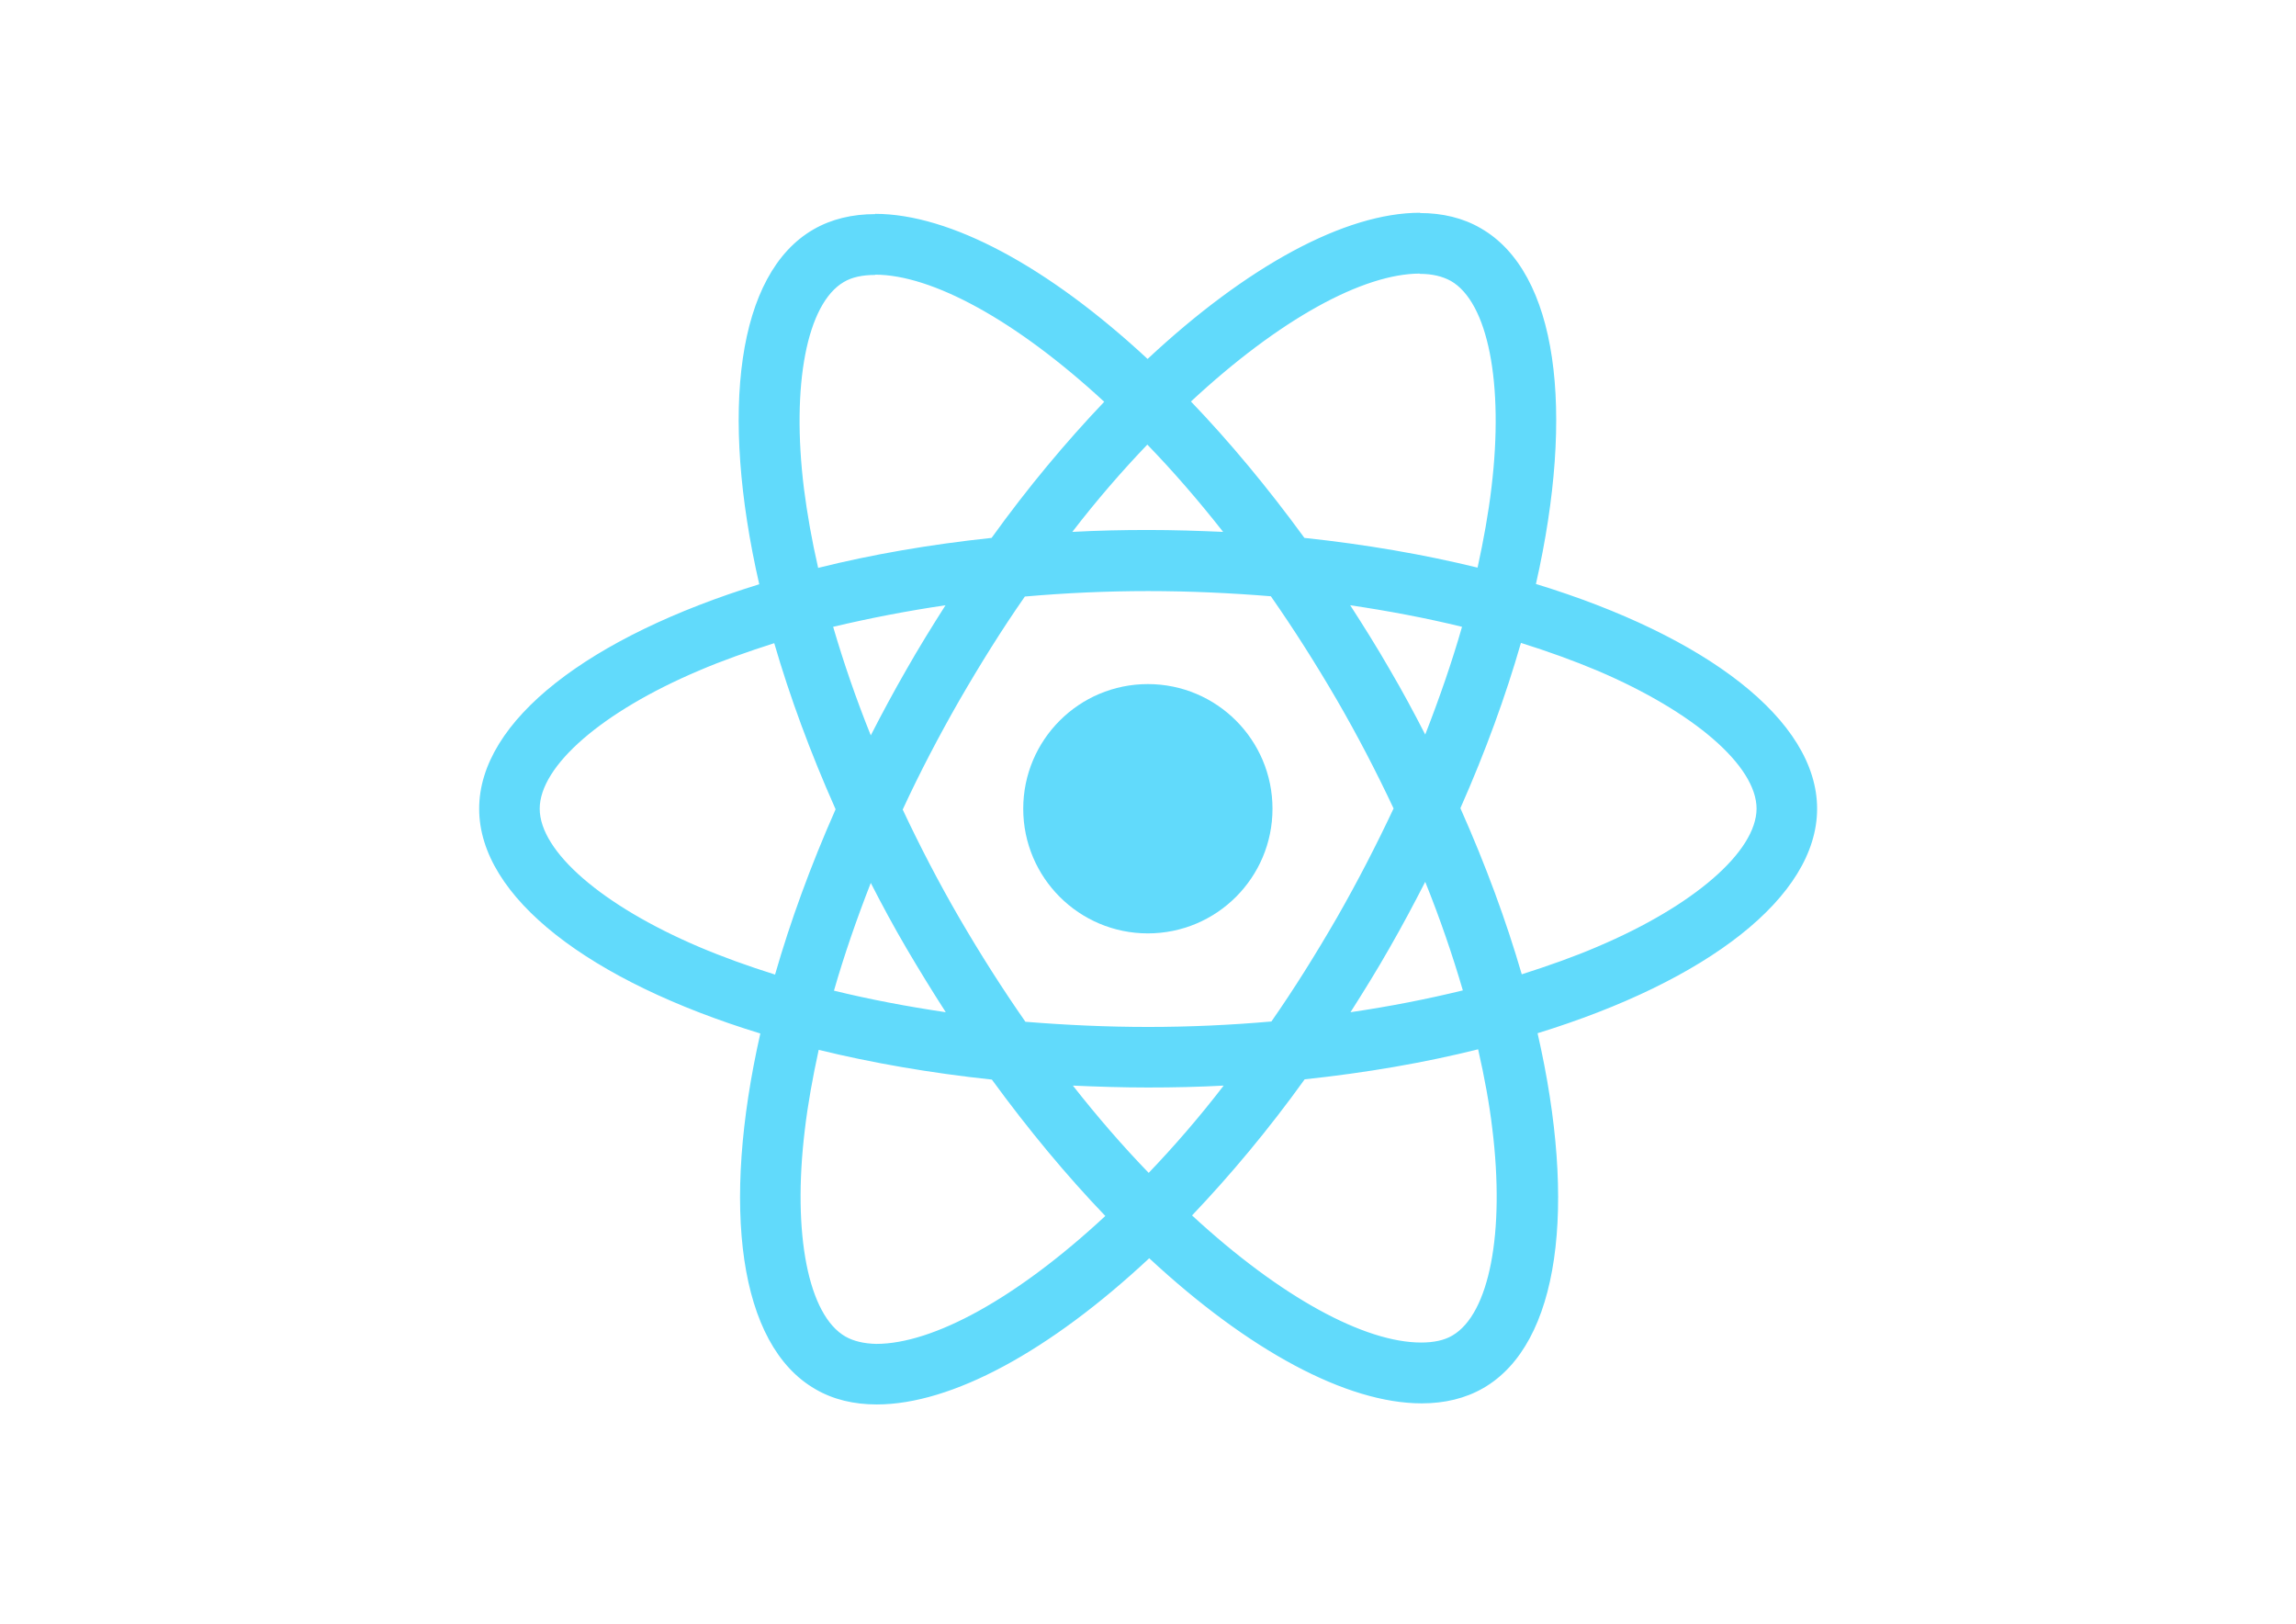
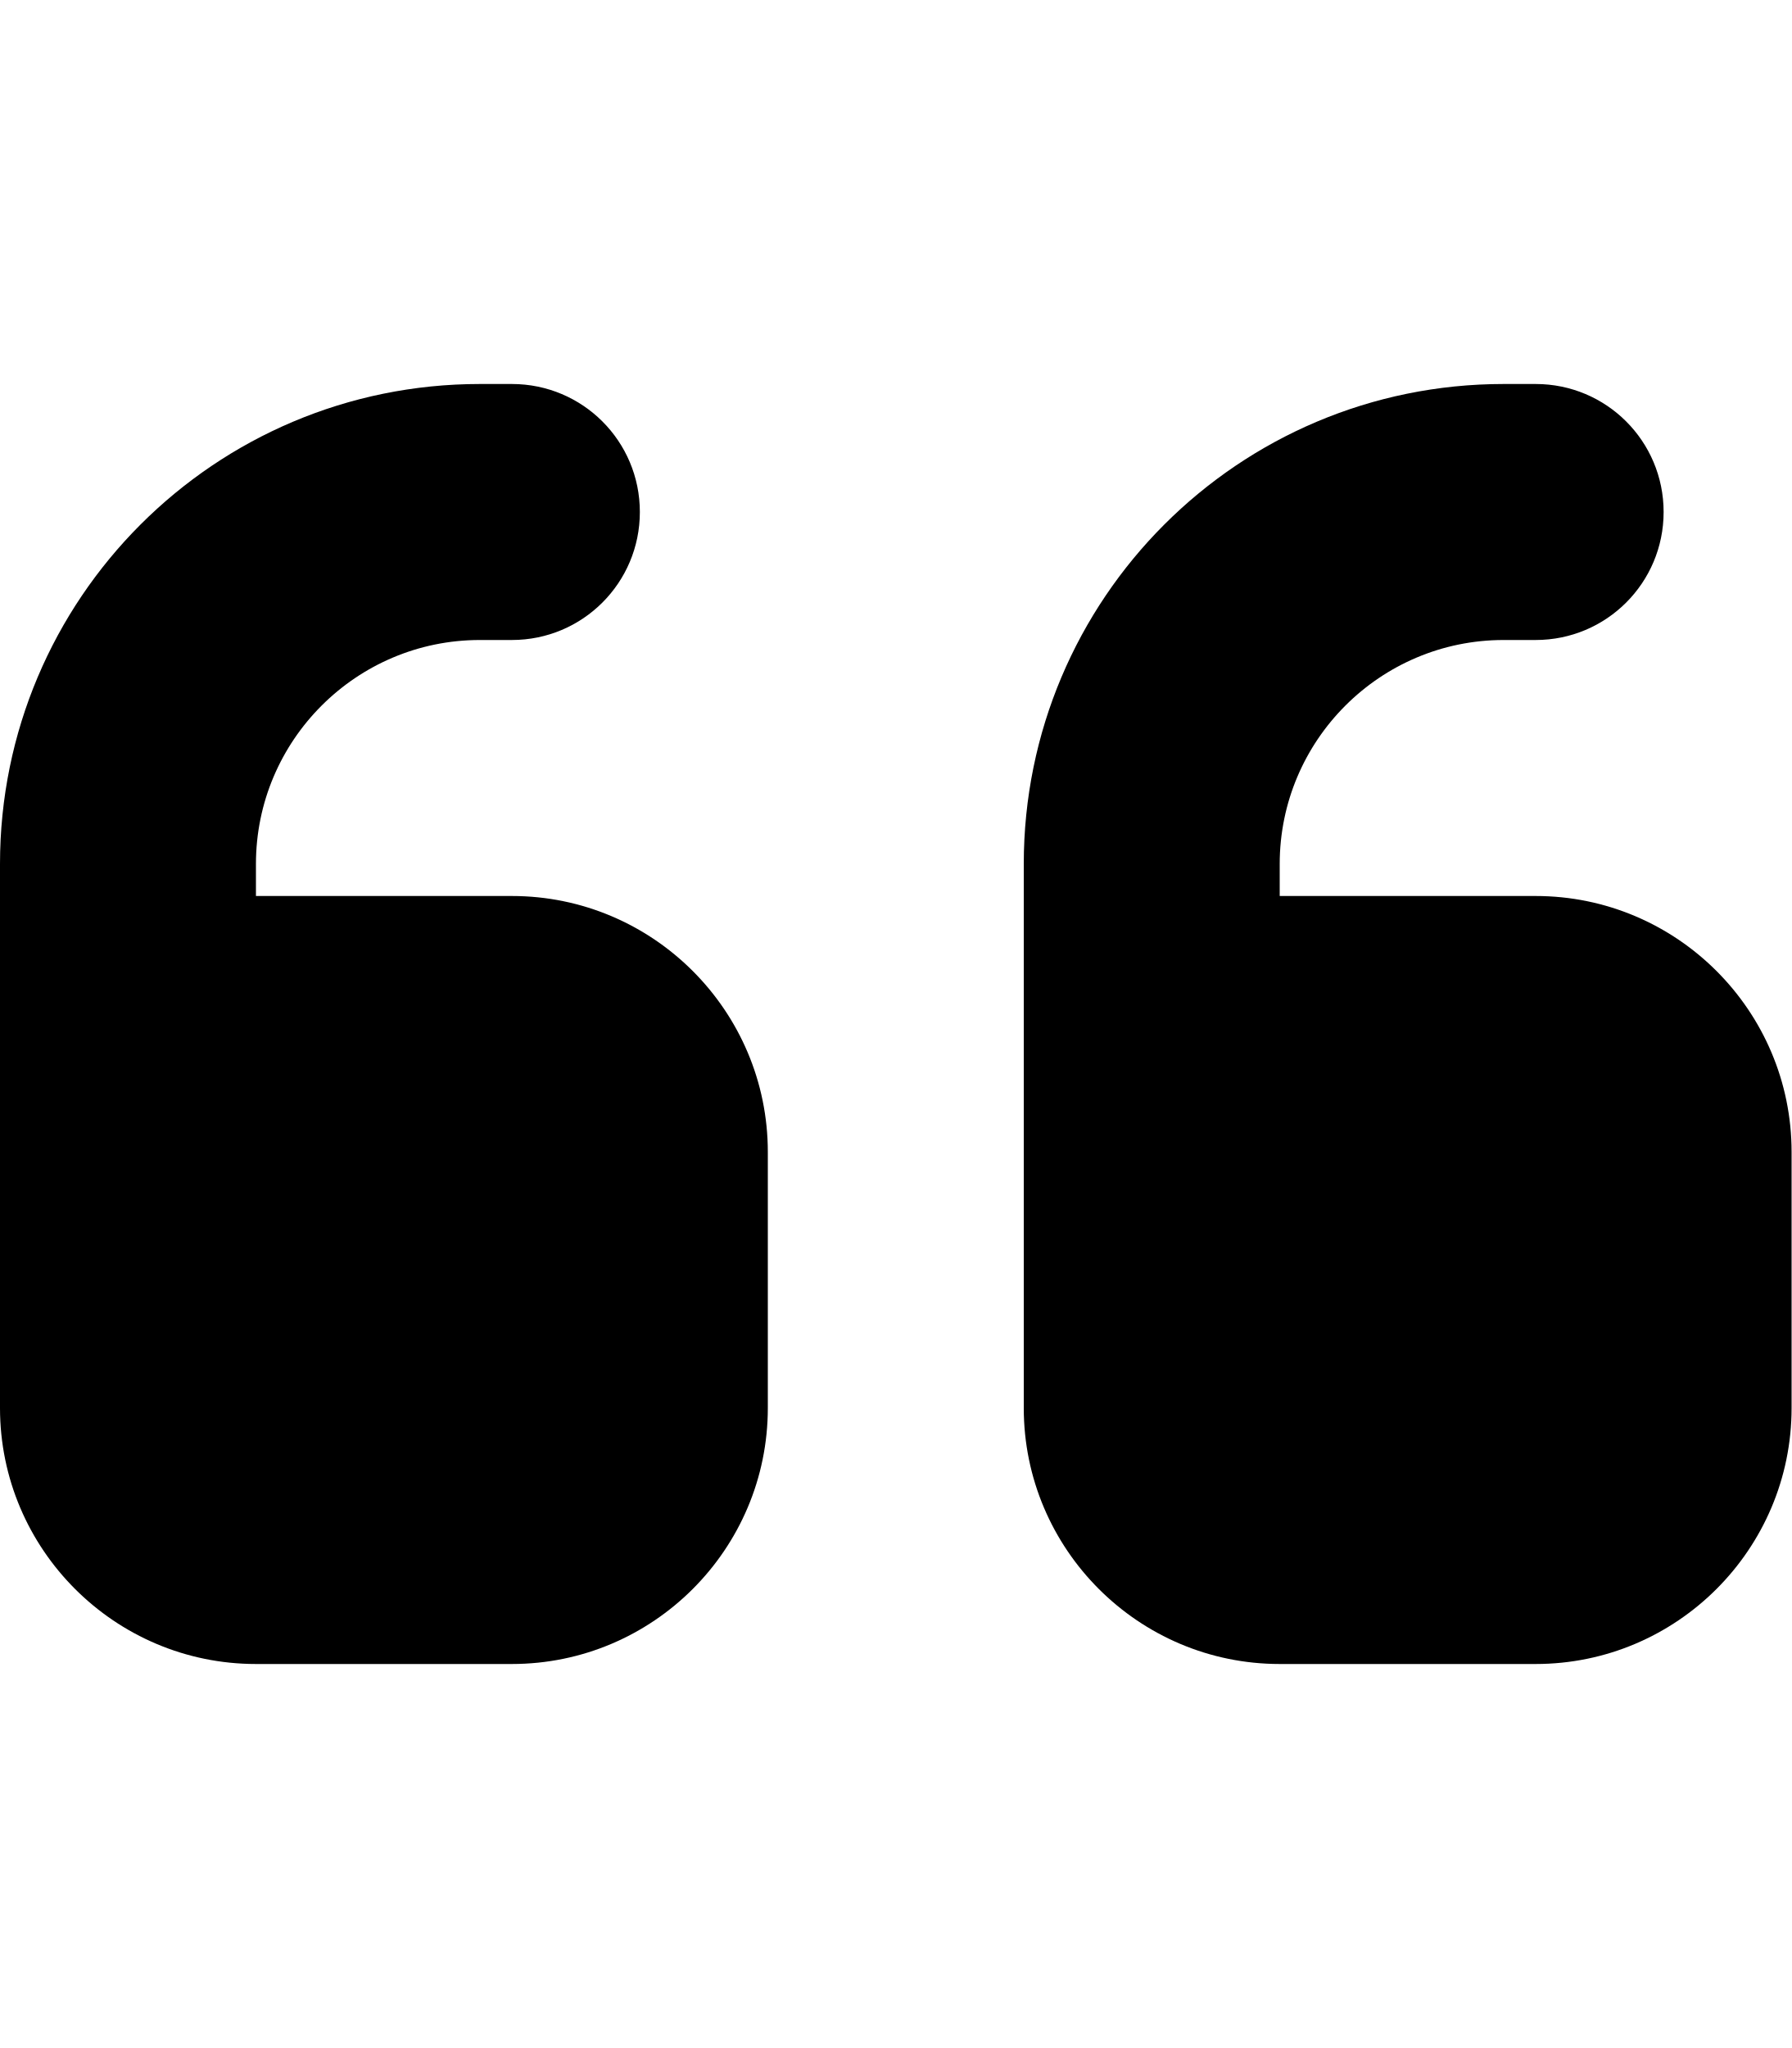
- <svg xmlns="http://www.w3.org/2000/svg" viewBox="0 0 841.9 595.3">
-   <g fill="#61DAFB">
-     <path d="M666.3 296.5c0-32.5-40.7-63.3-103.1-82.4 14.4-63.6 8-114.2-20.2-130.4-6.5-3.8-14.1-5.6-22.4-5.6v22.3c4.6 0 8.3.9 11.4 2.6 13.6 7.8 19.5 37.5 14.9 75.7-1.1 9.4-2.9 19.3-5.1 29.4-19.6-4.8-41-8.5-63.5-10.9-13.5-18.5-27.5-35.3-41.6-50 32.6-30.3 63.2-46.9 84-46.9V78c-27.5 0-63.5 19.6-99.9 53.6-36.4-33.8-72.4-53.2-99.9-53.2v22.3c20.7 0 51.4 16.5 84 46.6-14 14.7-28 31.4-41.3 49.9-22.6 2.4-44 6.1-63.6 11-2.3-10-4-19.7-5.2-29-4.7-38.2 1.1-67.9 14.6-75.8 3-1.8 6.9-2.6 11.5-2.6V78.5c-8.4 0-16 1.8-22.6 5.6-28.1 16.2-34.4 66.7-19.9 130.1-62.2 19.2-102.7 49.9-102.7 82.3 0 32.5 40.7 63.3 103.1 82.4-14.4 63.6-8 114.2 20.2 130.4 6.5 3.8 14.1 5.6 22.5 5.6 27.5 0 63.5-19.6 99.9-53.6 36.4 33.8 72.4 53.2 99.9 53.2 8.4 0 16-1.8 22.6-5.6 28.1-16.2 34.4-66.7 19.9-130.1 62-19.1 102.5-49.9 102.5-82.3zm-130.2-66.7c-3.7 12.9-8.3 26.2-13.5 39.5-4.1-8-8.4-16-13.1-24-4.6-8-9.5-15.8-14.4-23.4 14.2 2.1 27.9 4.7 41 7.9zm-45.8 106.5c-7.8 13.5-15.8 26.3-24.1 38.2-14.9 1.3-30 2-45.2 2-15.1 0-30.2-.7-45-1.9-8.3-11.9-16.4-24.6-24.2-38-7.6-13.1-14.5-26.4-20.8-39.8 6.2-13.4 13.2-26.8 20.7-39.9 7.8-13.5 15.8-26.3 24.1-38.2 14.9-1.3 30-2 45.2-2 15.1 0 30.2.7 45 1.9 8.3 11.9 16.4 24.6 24.2 38 7.6 13.1 14.5 26.4 20.8 39.8-6.3 13.4-13.2 26.8-20.7 39.9zm32.3-13c5.4 13.4 10 26.8 13.8 39.8-13.1 3.2-26.9 5.9-41.2 8 4.9-7.7 9.8-15.6 14.4-23.7 4.6-8 8.9-16.1 13-24.1zM421.2 430c-9.3-9.6-18.6-20.3-27.8-32 9 .4 18.2.7 27.5.7 9.4 0 18.7-.2 27.8-.7-9 11.7-18.3 22.4-27.5 32zm-74.4-58.9c-14.2-2.1-27.9-4.7-41-7.9 3.7-12.9 8.3-26.2 13.5-39.5 4.1 8 8.4 16 13.1 24 4.7 8 9.5 15.8 14.4 23.4zM420.7 163c9.3 9.6 18.6 20.3 27.8 32-9-.4-18.2-.7-27.5-.7-9.4 0-18.7.2-27.8.7 9-11.7 18.3-22.4 27.5-32zm-74 58.9c-4.9 7.7-9.8 15.6-14.4 23.7-4.6 8-8.9 16-13 24-5.4-13.4-10-26.8-13.8-39.8 13.1-3.1 26.9-5.8 41.2-7.9zm-90.5 125.2c-35.4-15.1-58.3-34.9-58.3-50.6 0-15.7 22.9-35.6 58.3-50.6 8.6-3.7 18-7 27.7-10.1 5.7 19.6 13.2 40 22.5 60.9-9.2 20.8-16.6 41.1-22.2 60.6-9.9-3.1-19.3-6.5-28-10.2zM310 490c-13.6-7.8-19.5-37.5-14.9-75.7 1.1-9.4 2.9-19.3 5.1-29.4 19.6 4.8 41 8.5 63.5 10.9 13.5 18.5 27.5 35.3 41.6 50-32.6 30.3-63.2 46.9-84 46.9-4.5-.1-8.3-1-11.3-2.7zm237.2-76.2c4.7 38.2-1.1 67.9-14.6 75.8-3 1.8-6.9 2.6-11.5 2.6-20.7 0-51.4-16.5-84-46.6 14-14.7 28-31.4 41.3-49.9 22.6-2.4 44-6.1 63.6-11 2.3 10.1 4.1 19.8 5.2 29.1zm38.5-66.7c-8.6 3.7-18 7-27.7 10.1-5.7-19.6-13.2-40-22.5-60.9 9.2-20.8 16.6-41.1 22.2-60.6 9.9 3.1 19.3 6.5 28.1 10.2 35.4 15.1 58.3 34.9 58.3 50.6-.1 15.7-23 35.6-58.4 50.6zM320.8 78.4z" />
-     <circle cx="420.9" cy="296.5" r="45.7" />
-     <path d="M520.5 78.1z" />
-   </g>
+ <svg xmlns="http://www.w3.org/2000/svg" viewBox="0 0 448 512">
+   <path d="M0 216C0 149.7 53.7 96 120 96h8c17.7 0 32 14.3 32 32s-14.3 32-32 32h-8c-30.9 0-56 25.1-56 56v8h64c35.3 0 64 28.7 64 64v64c0 35.3-28.7 64-64 64H64c-35.3 0-64-28.7-64-64V320 288 216zm256 0c0-66.3 53.7-120 120-120h8c17.7 0 32 14.3 32 32s-14.3 32-32 32h-8c-30.9 0-56 25.1-56 56v8h64c35.3 0 64 28.7 64 64v64c0 35.3-28.7 64-64 64H320c-35.3 0-64-28.7-64-64V320 288 216z" />
</svg>
